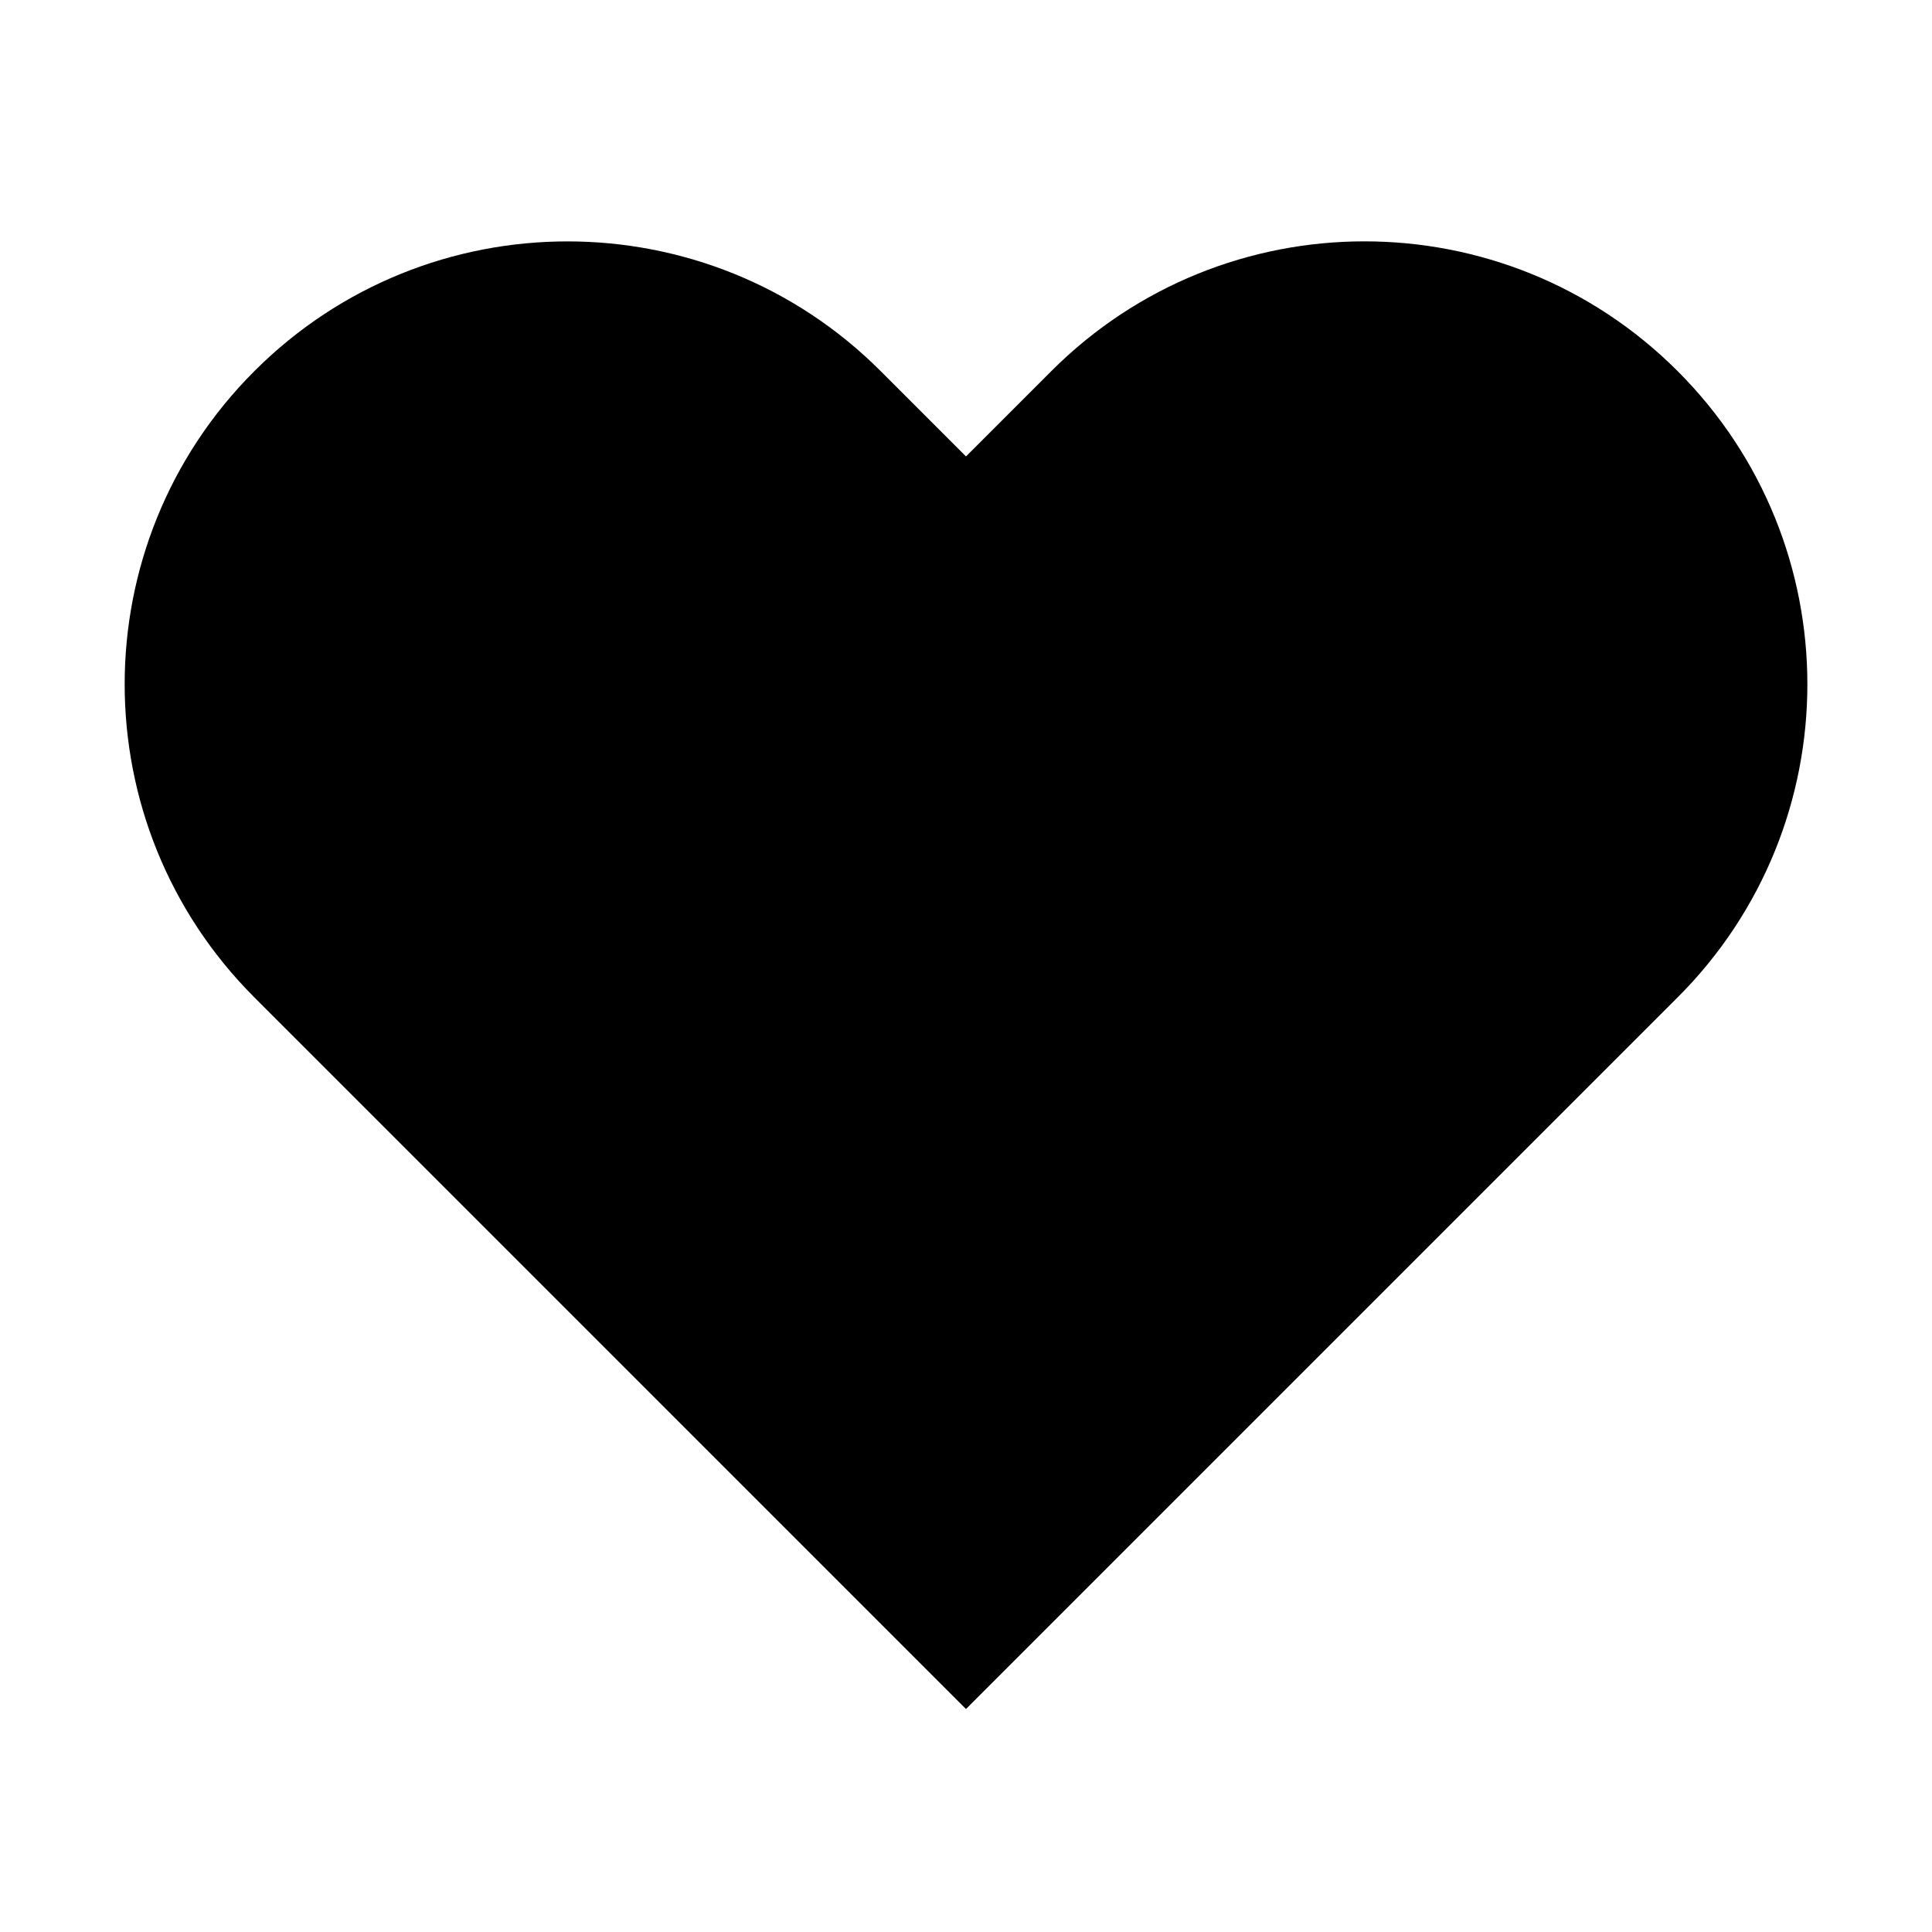
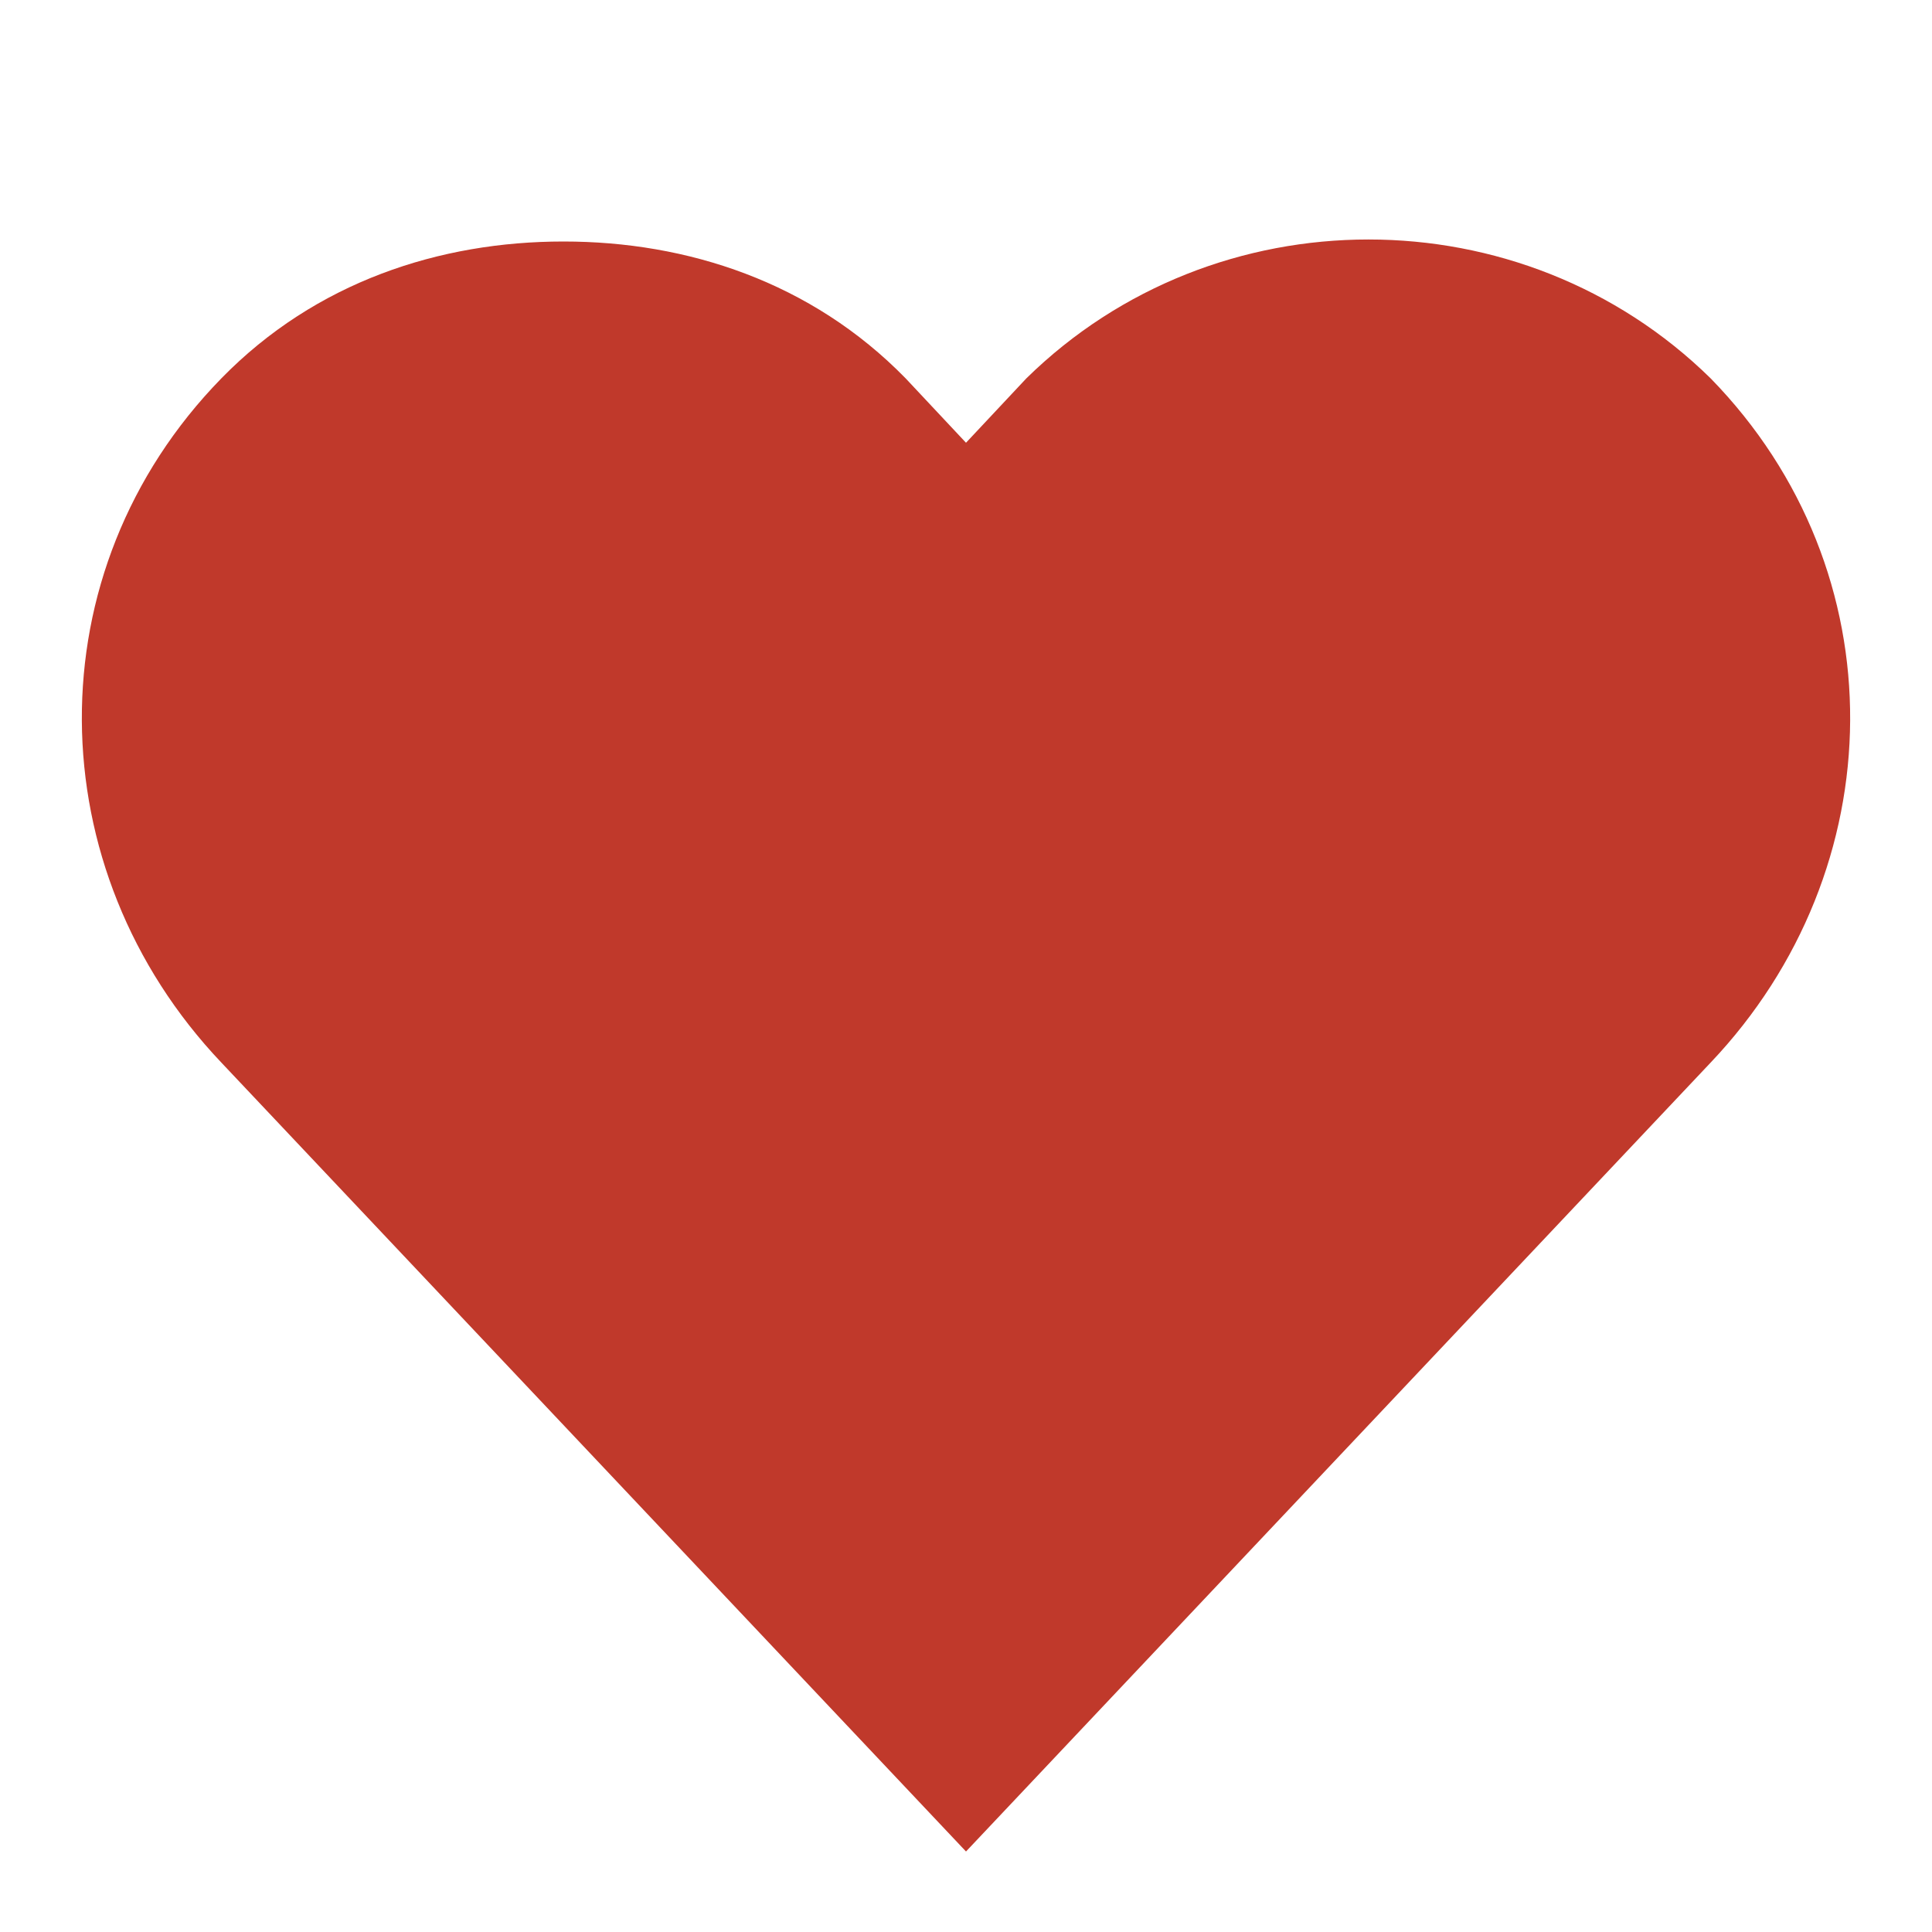
<svg xmlns="http://www.w3.org/2000/svg" width="24" height="24">
  <g>
    <rect fill="none" id="canvas_background" height="402" width="582" y="-1" x="-1" />
  </g>
  <g>
-     <path id="svg_1" d="m20.84,4.61a5.5,5.5 0 0 0 -7.78,0l-1.06,1.06l-1.06,-1.06a5.5,5.5 0 0 0 -7.78,7.78l1.06,1.06l7.78,7.78l7.78,-7.78l1.06,-1.06a5.5,5.5 0 0 0 0,-7.78z" />
+     <path id="svg_2" fill="#c0392b" d="m7,3c-1.536,0 -3.078,0.5 -4.25,1.7c-2.343,2.4 -2.279,6.1 0,8.5l9.25,9.8l9.25,-9.8c2.279,-2.4 2.343,-6.1 0,-8.5c-2.343,-2.3 -6.157,-2.3 -8.5,0l-0.75,0.8l-0.75,-0.8c-1.172,-1.2 -2.715,-1.7 -4.25,-1.7z" />
  </g>
</svg>
